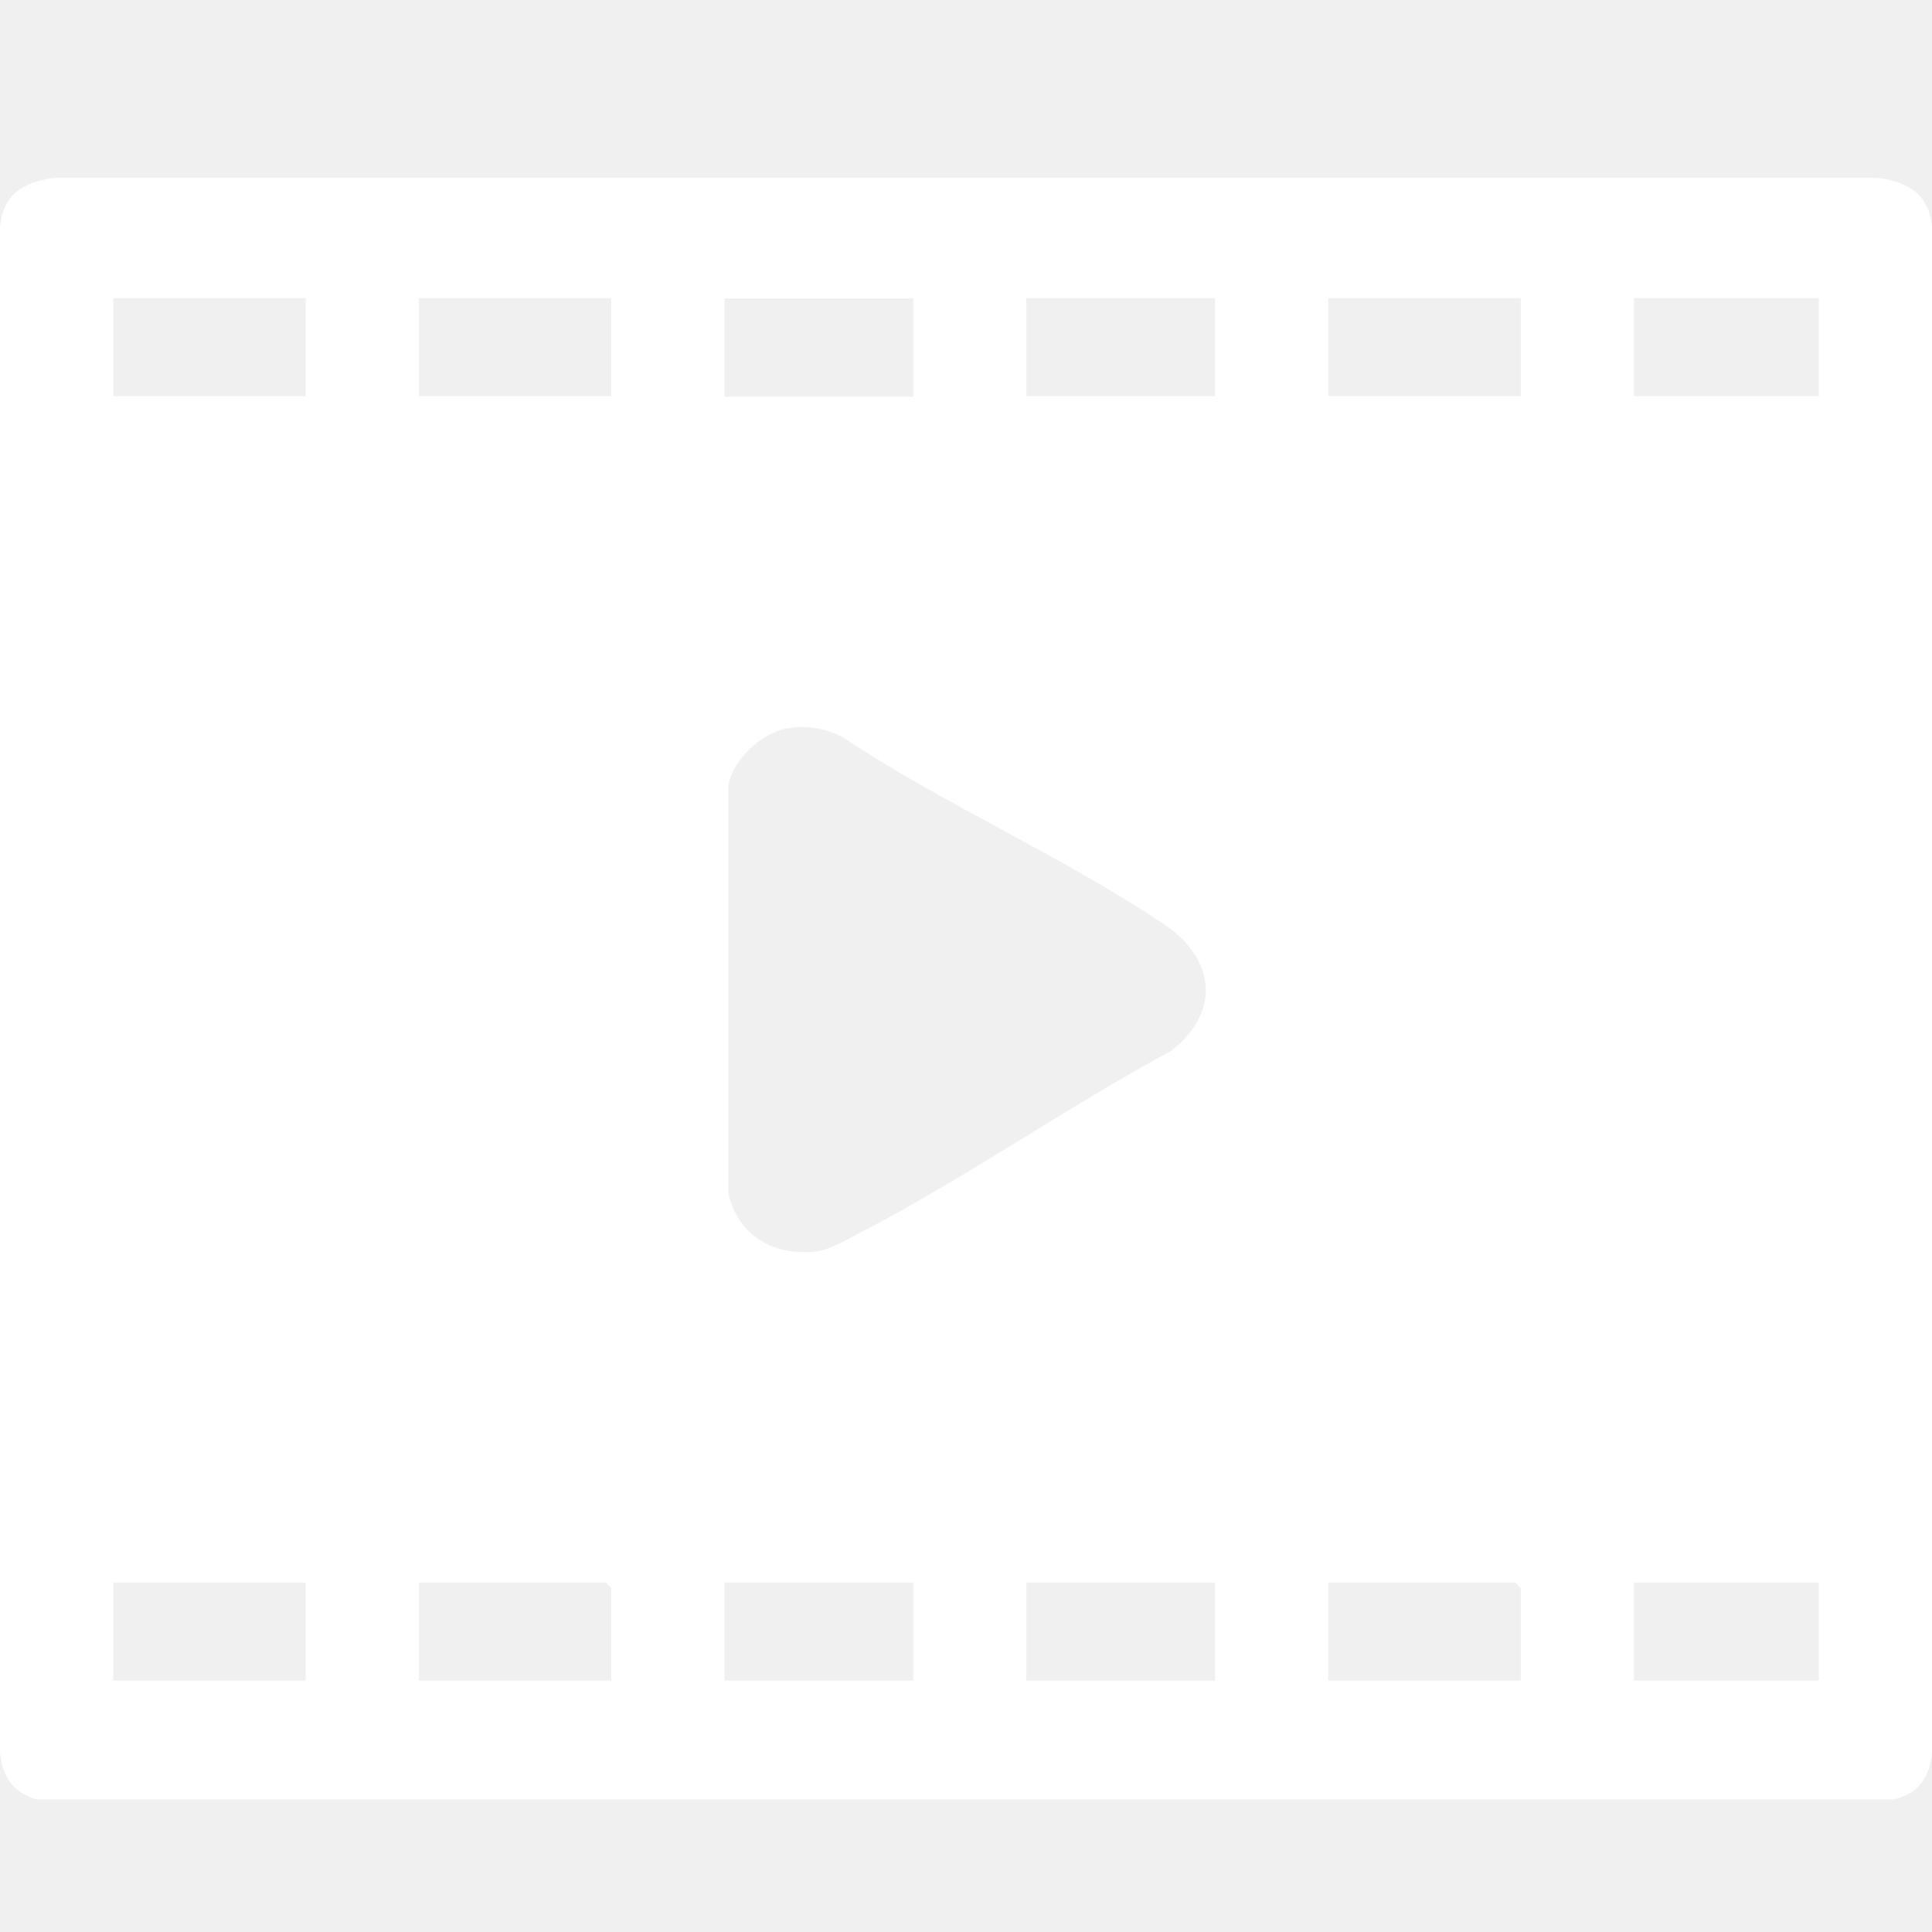
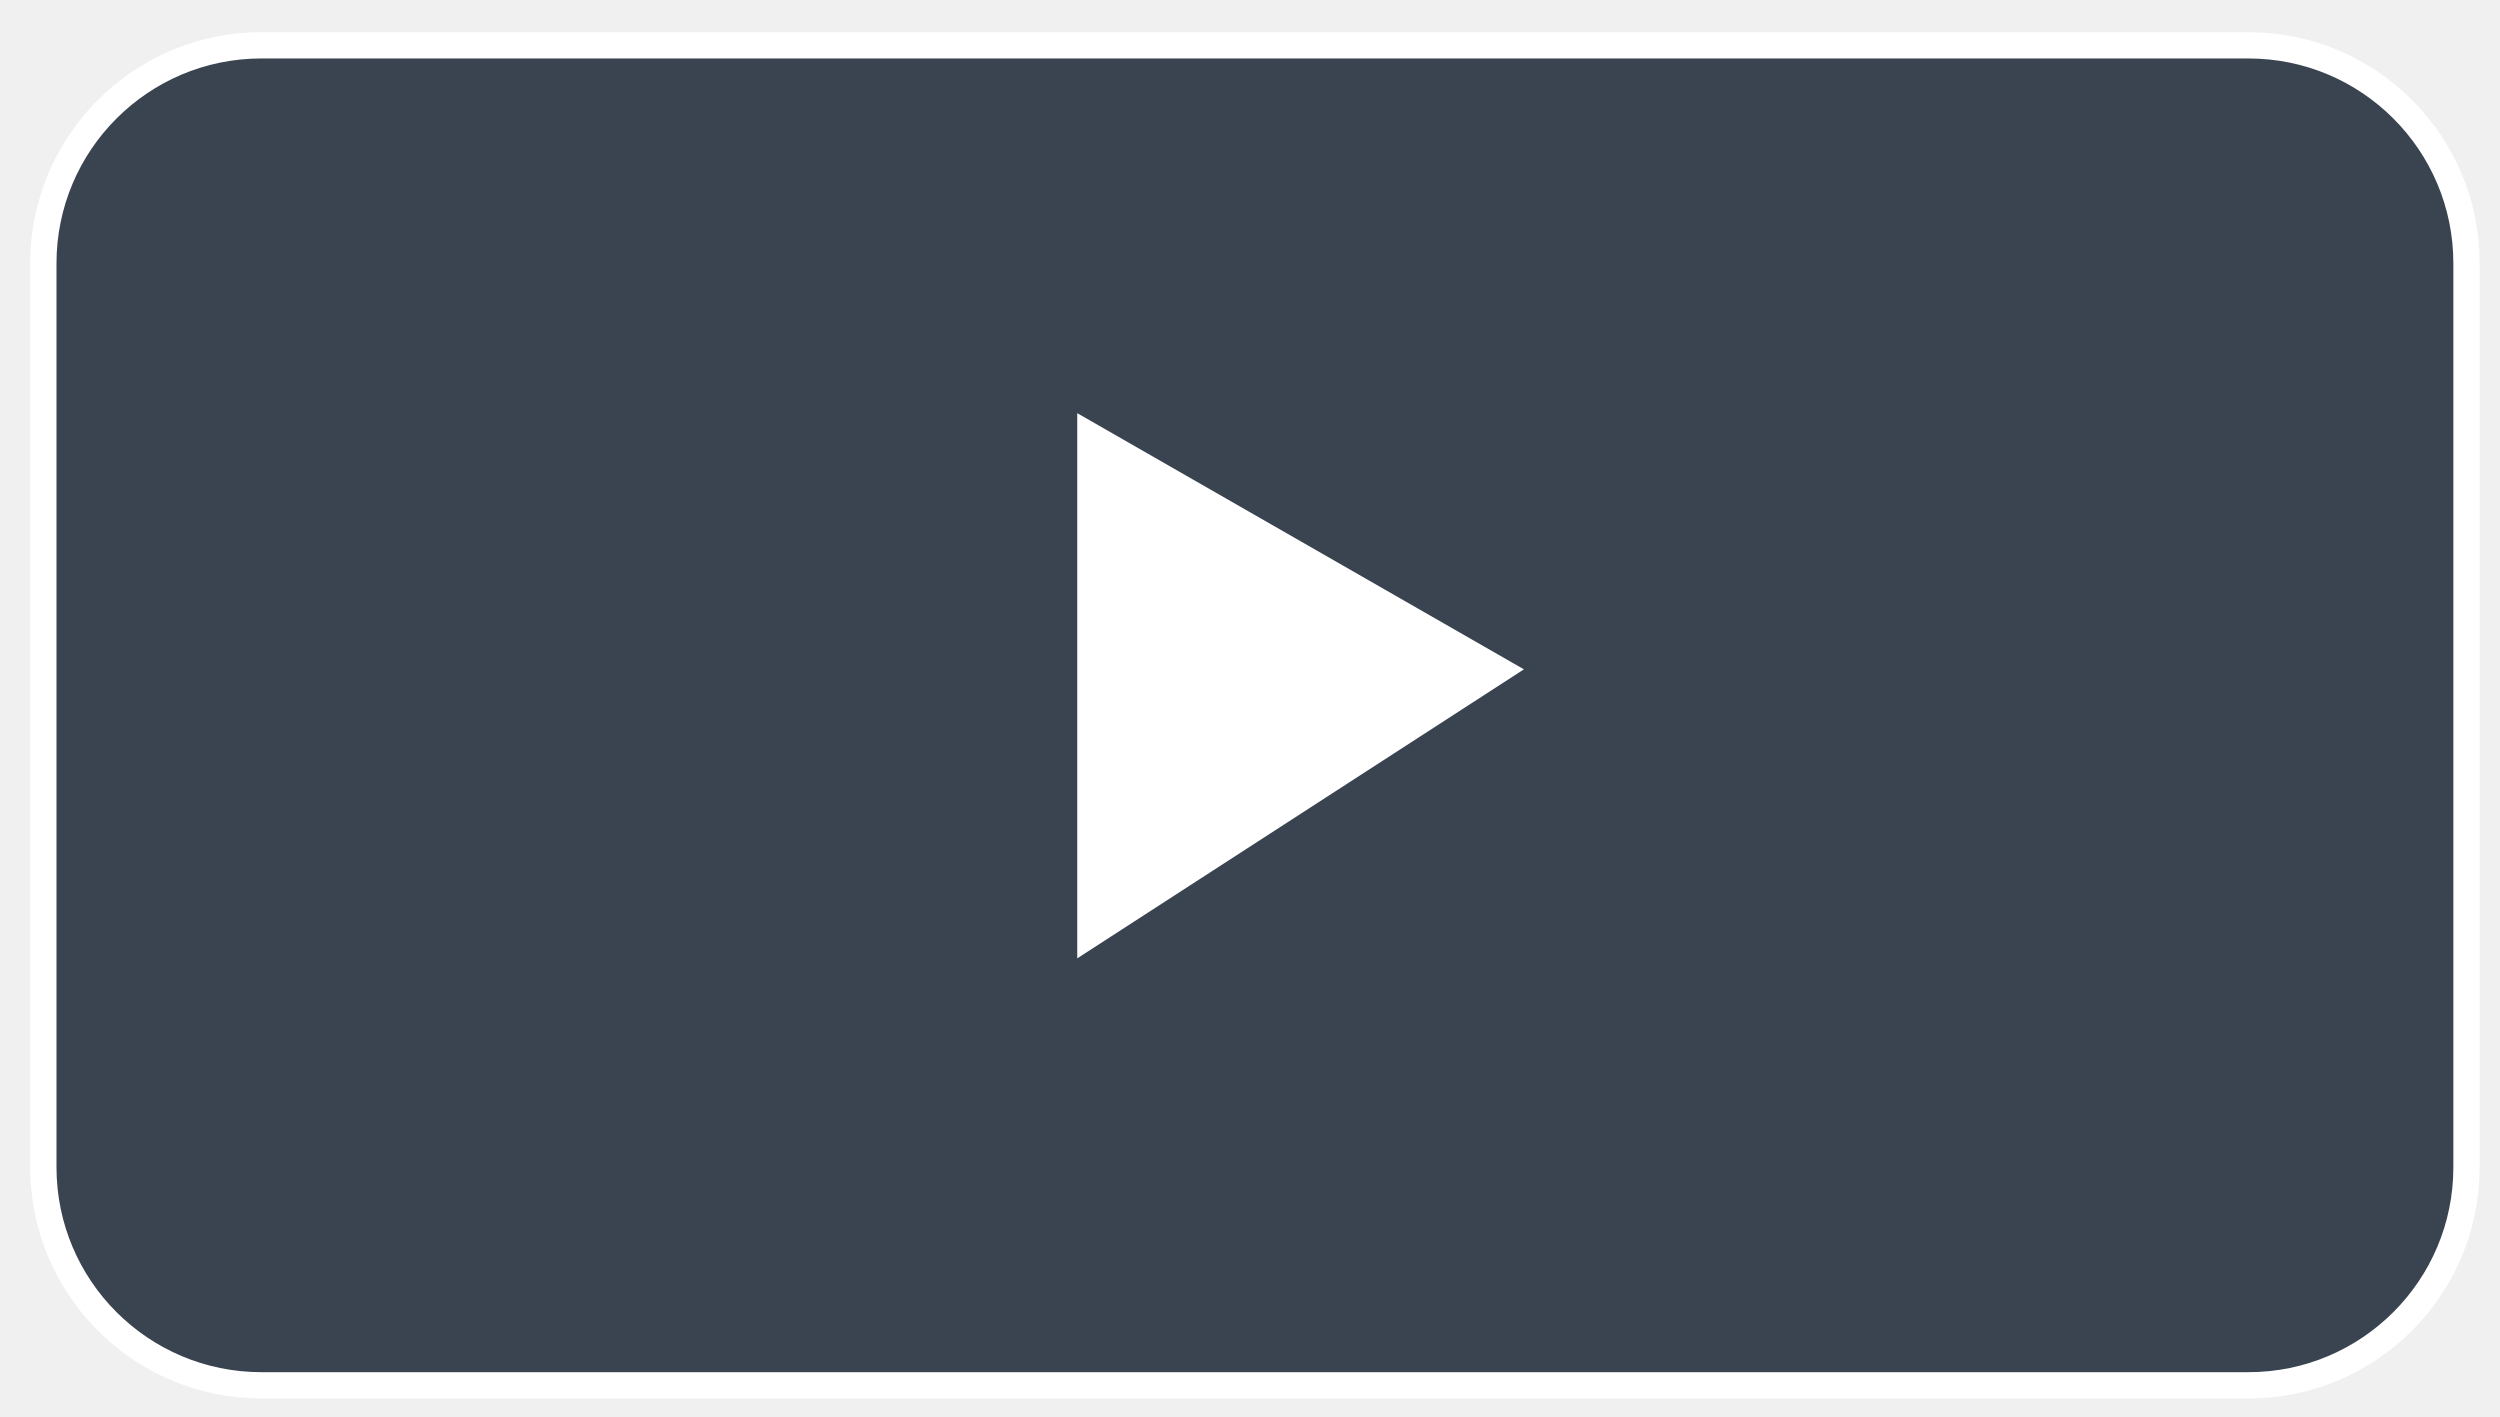
- <svg xmlns="http://www.w3.org/2000/svg" id="Layer_1" version="1.1" viewBox="0 0 409.6 409.6">
+ <svg xmlns="http://www.w3.org/2000/svg" id="Layer_2" version="1.1" viewBox="0 0 380.6 215.6">
  <defs>
    <style>
      .st0 {
        fill: #fff;
      }
+ 
+       .st1 {
+         fill: #3a4350;
+         stroke: #fff;
+         stroke-miterlimit: 10;
+         stroke-width: 4px;
+       }
    </style>
  </defs>
-   <path class="st0" d="M398.1,37.7c-127.5,0-259.2,0-386.7,0-6.5,1-10.7,3.4-11.4,10.4v323.4c.5,5.1,2.6,8.4,7.7,10,131.3,0,262.6,0,393.8,0,5.4-1.3,7.6-4.8,8.1-10V48.1c-.7-6.9-4.9-9.5-11.5-10.4ZM153.6,63.3h40v20.8h-40v-20.8ZM64.8,356.3H24v-20.8h40.8v20.8ZM64.8,84H24v-20.8h40.8v20.8ZM129.6,356.3h-40.8v-20.8h39.6c0,0,1.2,1.1,1.2,1.2v19.6ZM129.6,84h-40.8v-20.8h40.8v20.8ZM193.6,356.3h-40v-20.8h40v20.8ZM183.7,260.6c-2.8,1.5-7.5,4.3-10.5,4.7-9.1,1.1-16.8-3.3-18.8-12.4v-86.2c.9-5.7,7-11.3,12.6-12.3,3.9-.7,7.9,0,11.5,1.8,21.5,14.3,46.9,25.4,68.2,39.7,10.9,7.3,12.3,18.5,1.6,26.9-21.7,11.7-42.8,26.4-64.5,37.8ZM257.6,356.3h-40v-20.8h40v20.8ZM257.6,84h-40v-20.8h40v20.8ZM322.4,356.3h-40.8v-20.8h39.6c0,0,1.2,1.1,1.2,1.2v19.6ZM322.4,84h-40.8v-20.8h40.8v20.8ZM385.6,356.3h-39.2v-20.8h39.2v20.8ZM385.6,84h-39.2v-20.8h39.2v20.8Z" />
+   <rect class="st1" x="6.6" y="6.9" width="368.9" height="204" rx="33.2" ry="33.2" />
+   <polygon class="st0" points="164 62.9 164 145.9 232 101.9 164 62.9" />
</svg>
